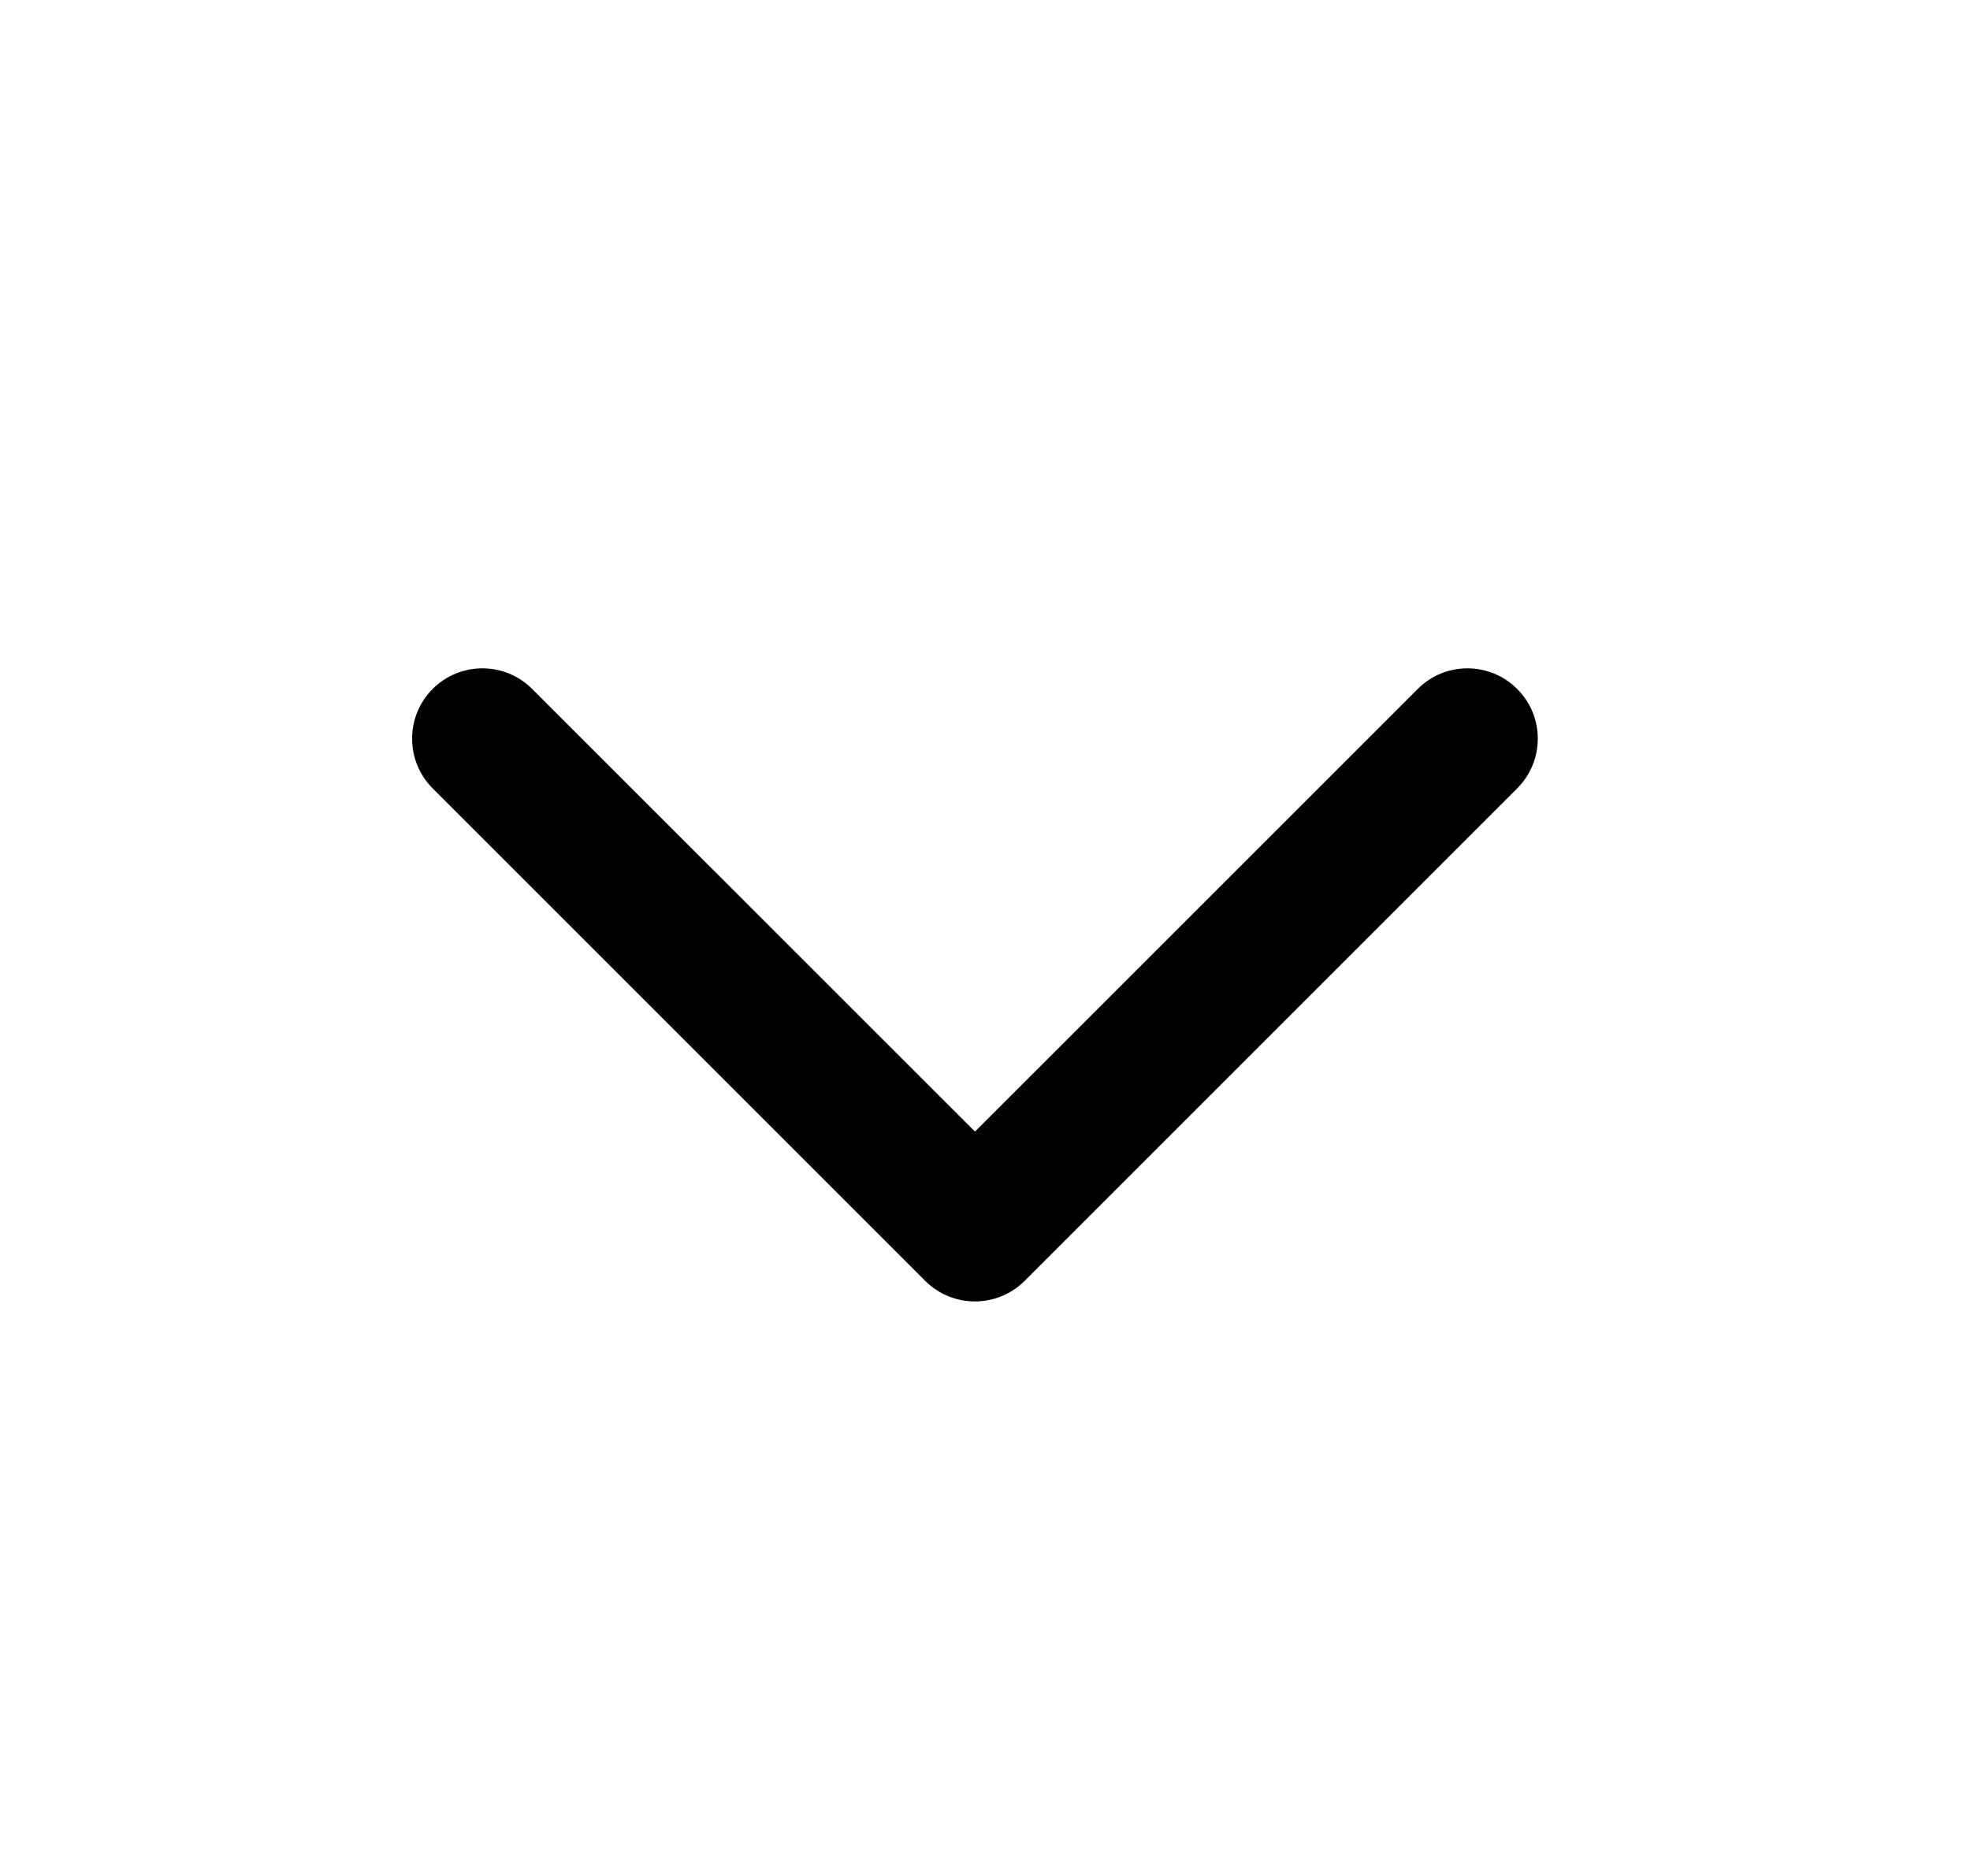
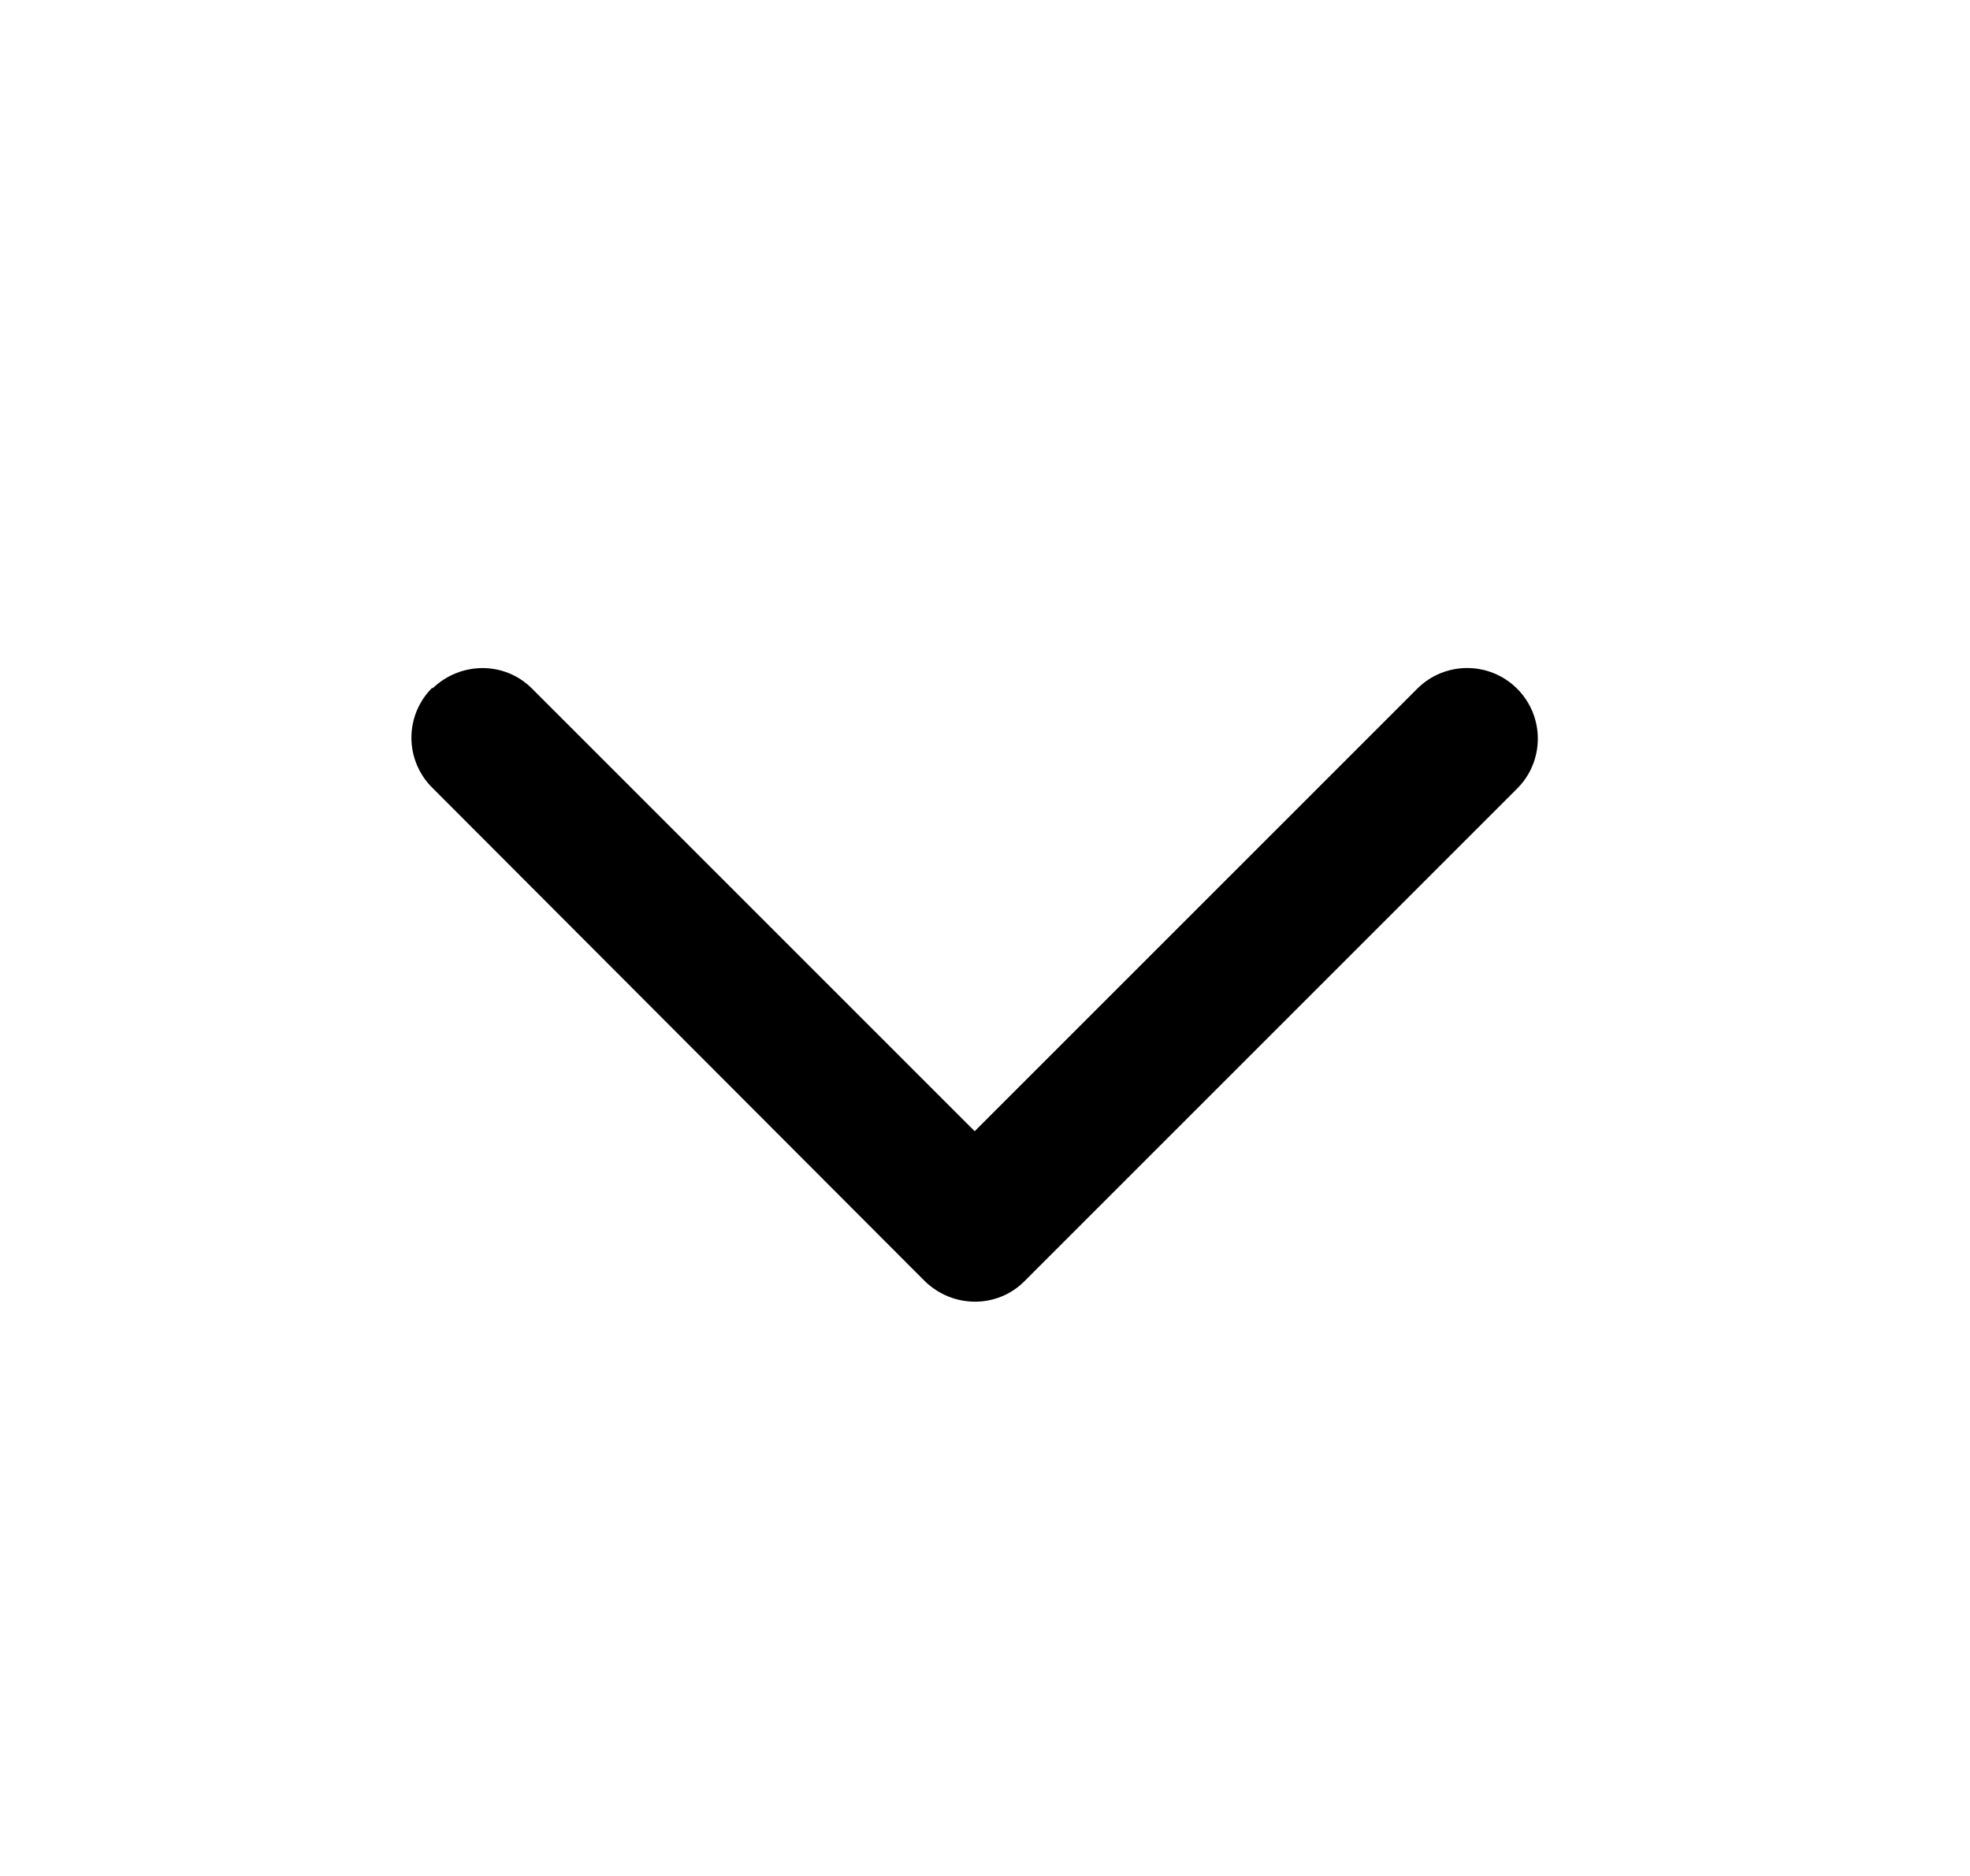
- <svg xmlns="http://www.w3.org/2000/svg" width="21" height="20" viewBox="0 0 21 20" fill="none">
-   <path fill-rule="evenodd" clip-rule="evenodd" d="M4.612 7.345C4.905 7.052 5.38 7.052 5.673 7.345L10.393 12.064L15.113 7.345C15.405 7.052 15.88 7.052 16.173 7.345C16.466 7.638 16.466 8.112 16.173 8.405L10.923 13.655C10.63 13.948 10.155 13.948 9.862 13.655L4.612 8.405C4.32 8.112 4.32 7.638 4.612 7.345Z" fill="black" />
+ <svg xmlns="http://www.w3.org/2000/svg" width="21" height="20" fill="none" viewBox="0 0 21 20">
+   <path fill="#000" fill-rule="evenodd" d="M4.61 7.34c.3-.29.77-.29 1.06 0l4.72 4.72 4.72-4.72a.75.75 0 0 1 1.06 1.07l-5.25 5.25c-.29.29-.76.29-1.06 0L4.61 8.4a.75.75 0 0 1 0-1.07Z" clip-rule="evenodd" />
</svg>
